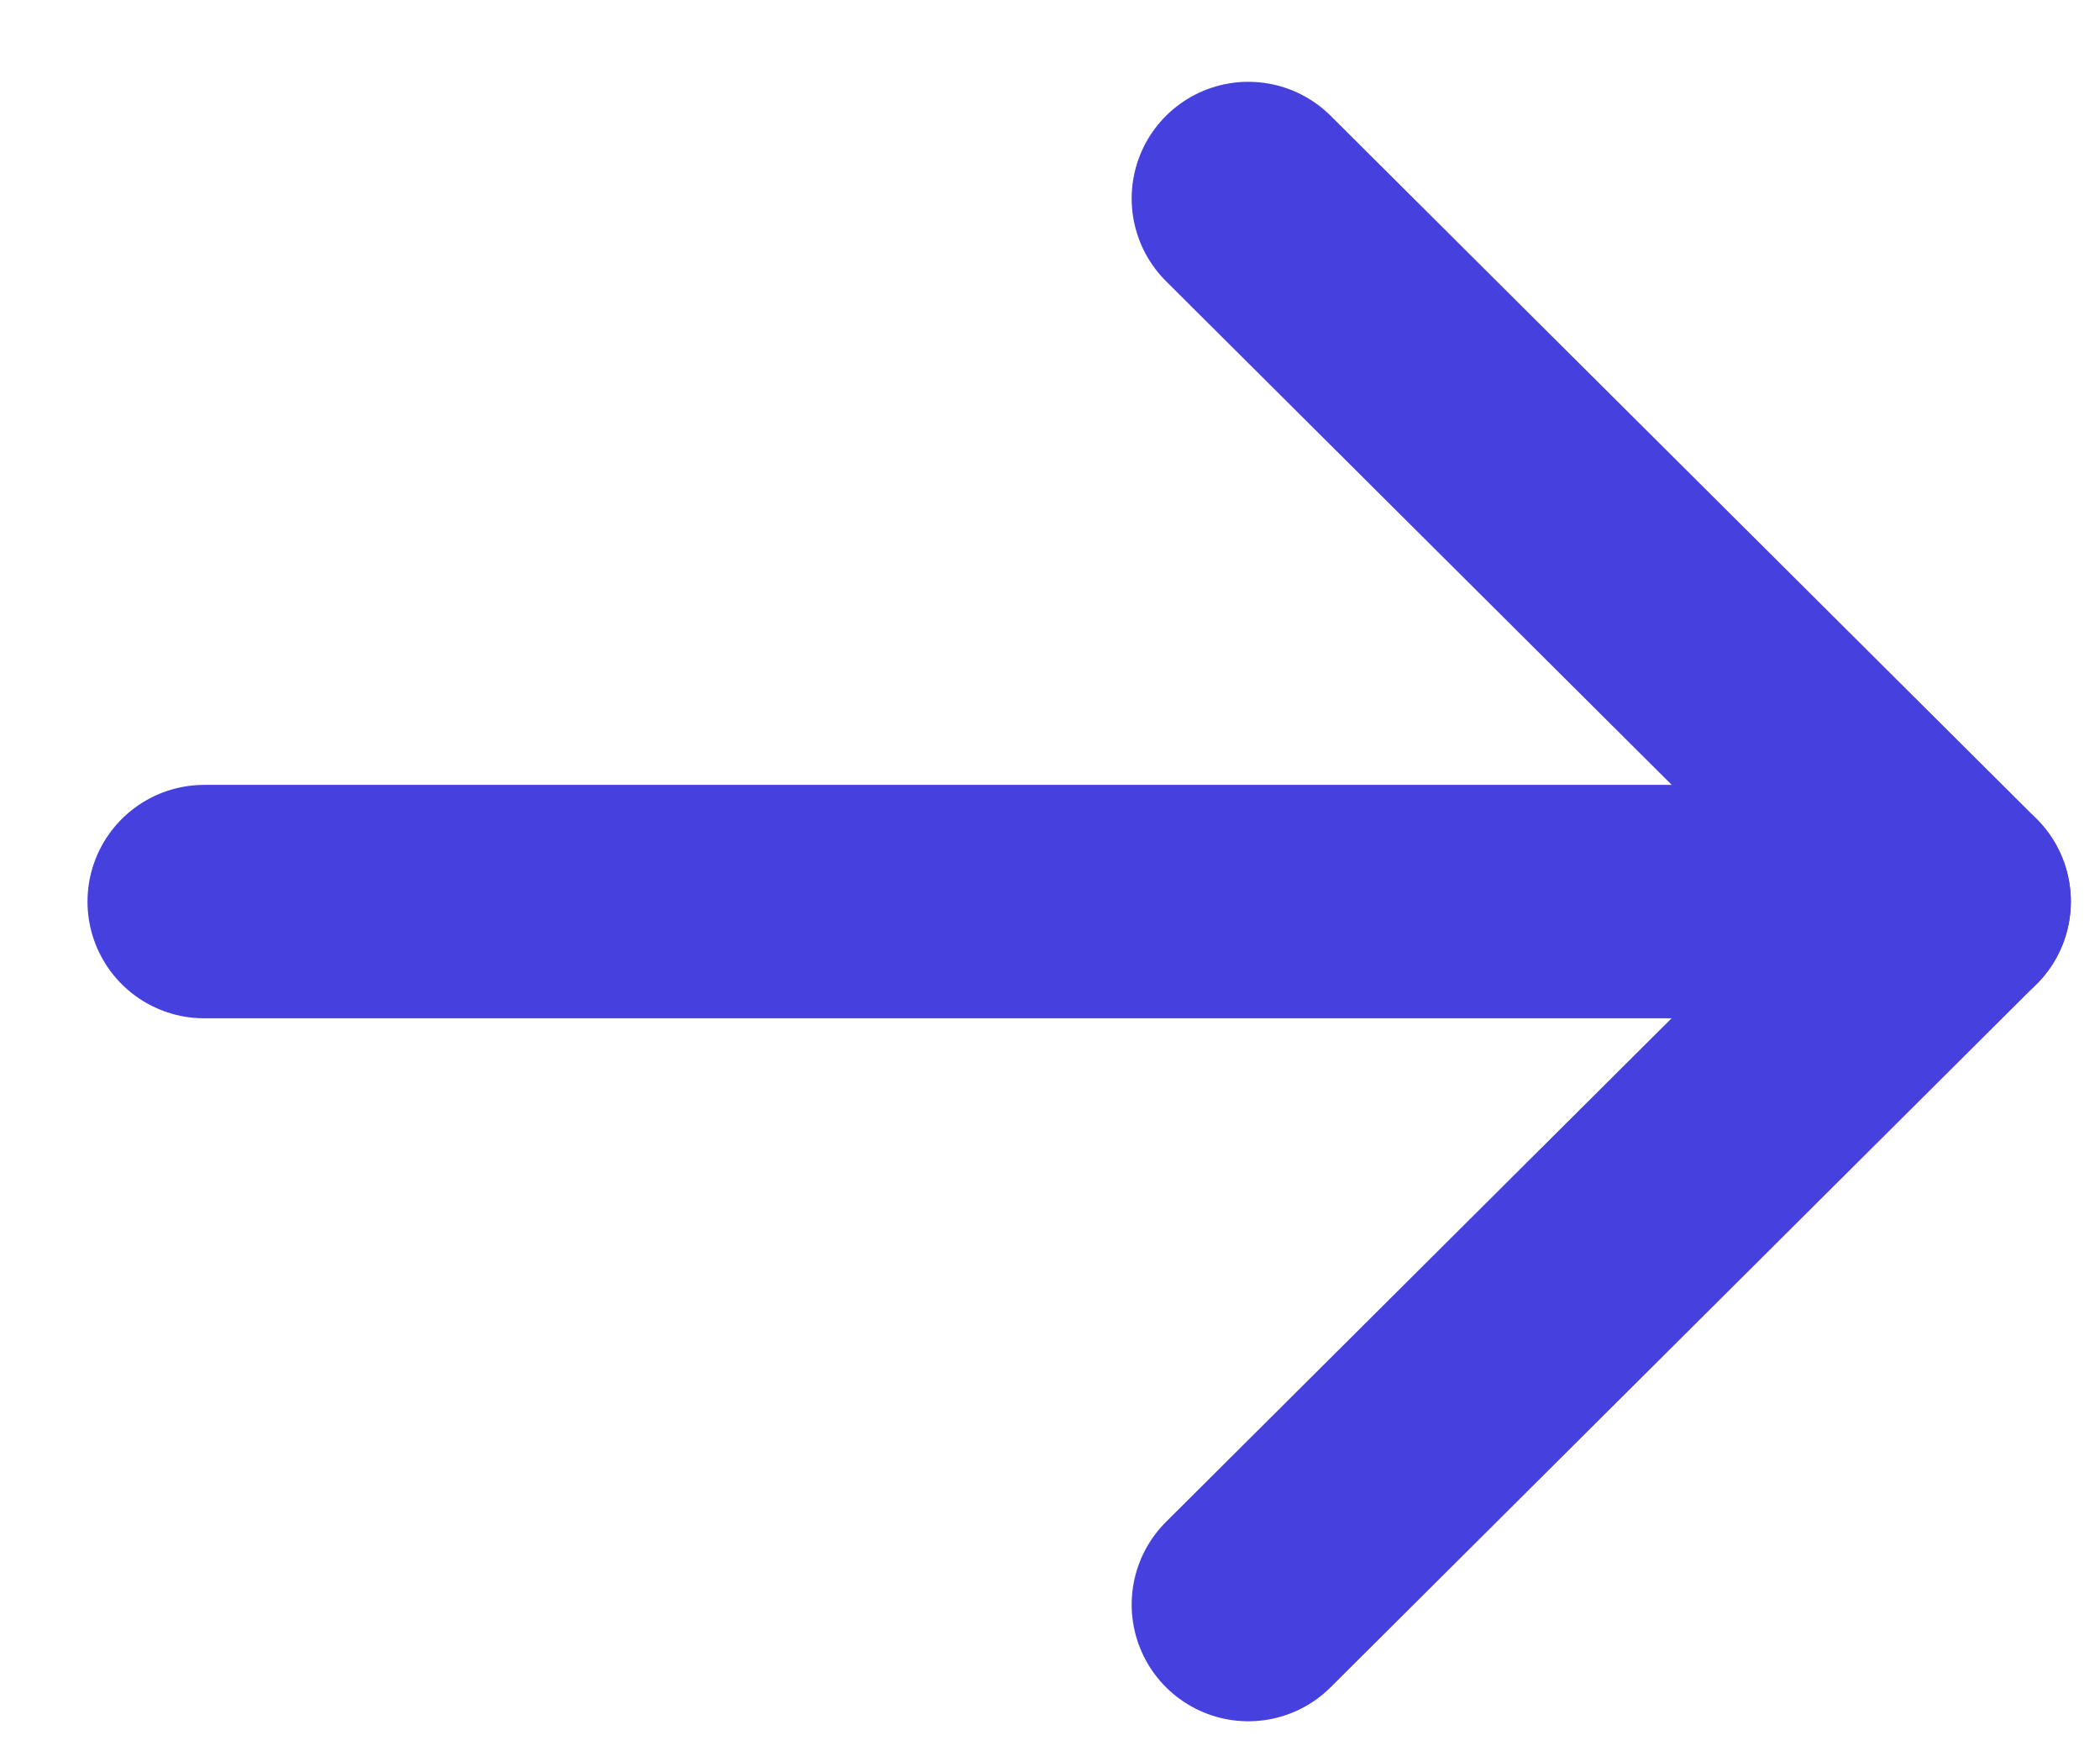
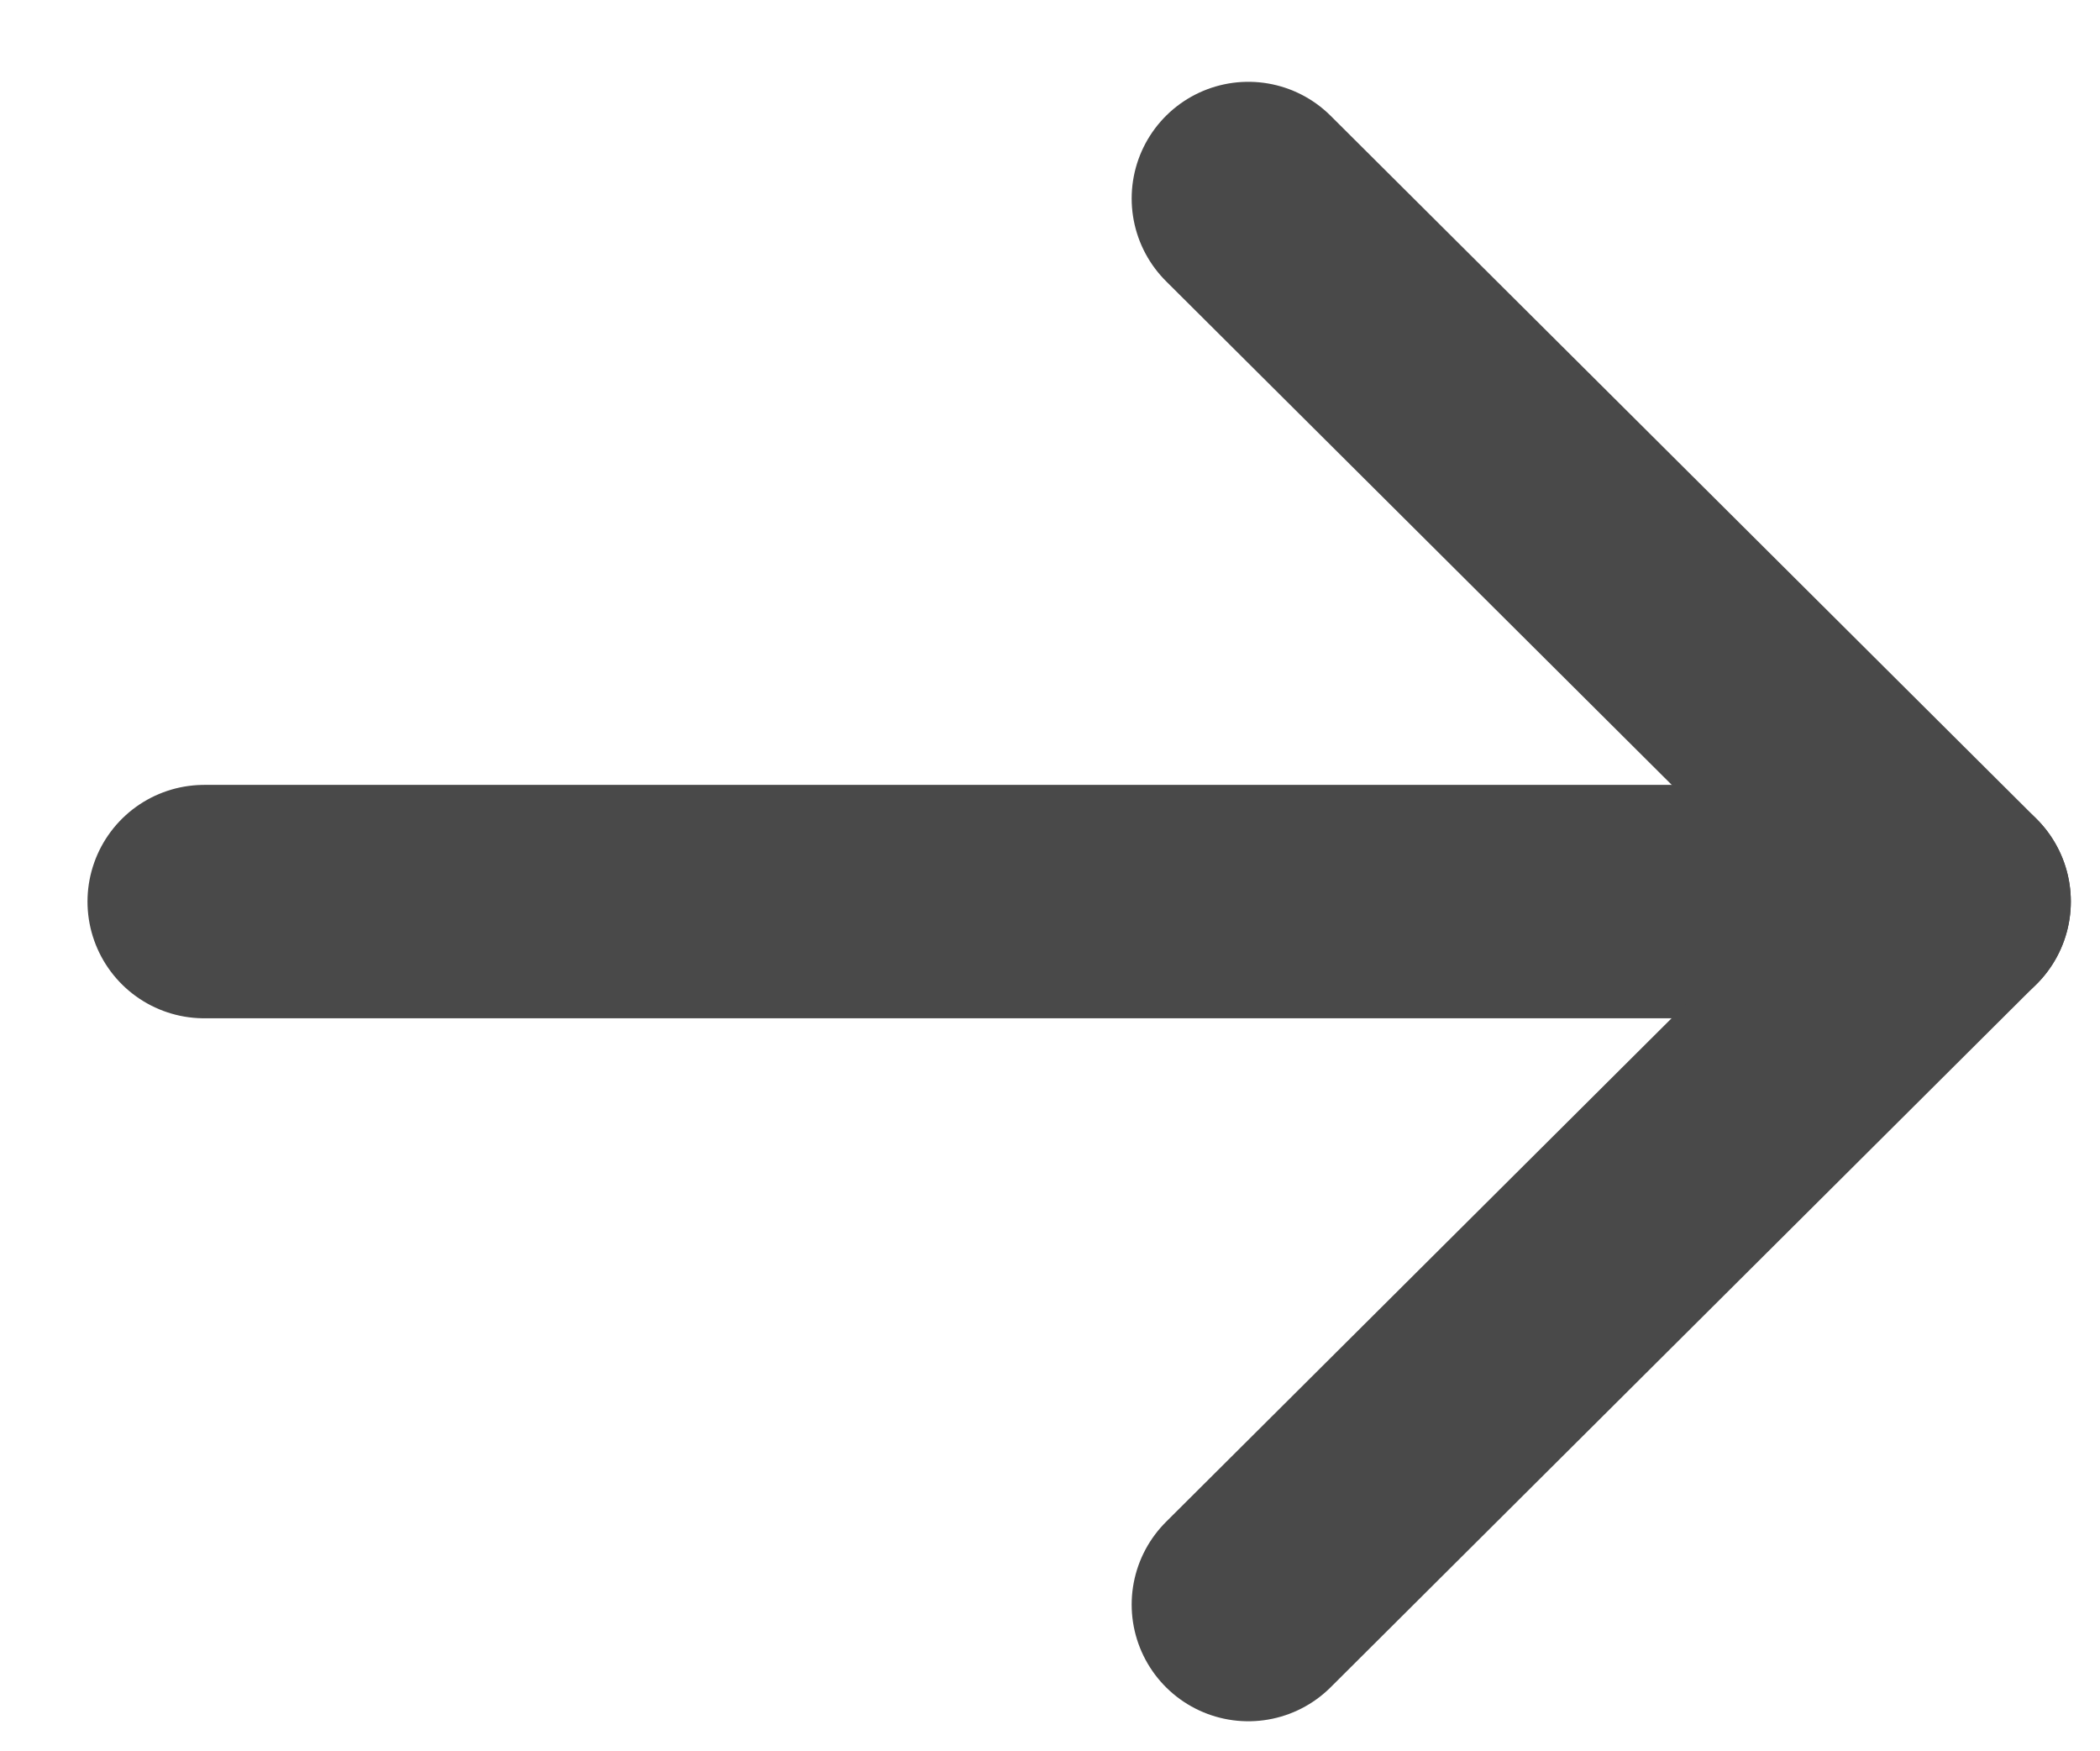
<svg xmlns="http://www.w3.org/2000/svg" width="18" height="15" viewBox="0 0 18 15" fill="none">
-   <path d="M16.75 7.726L1.75 7.726" stroke="#4640DE" stroke-width="2" stroke-linecap="round" stroke-linejoin="round" />
-   <path d="M10.7 1.701L16.75 7.725L10.7 13.75" stroke="#4640DE" stroke-width="2" stroke-linecap="round" stroke-linejoin="round" />
+   <path d="M16.75 7.726L1.75 7.726" stroke="#494949" stroke-width="2" stroke-linecap="round" stroke-linejoin="round" />
+   <path d="M10.7 1.701L16.75 7.725L10.7 13.75" stroke="#494949" stroke-width="2" stroke-linecap="round" stroke-linejoin="round" />
</svg>
